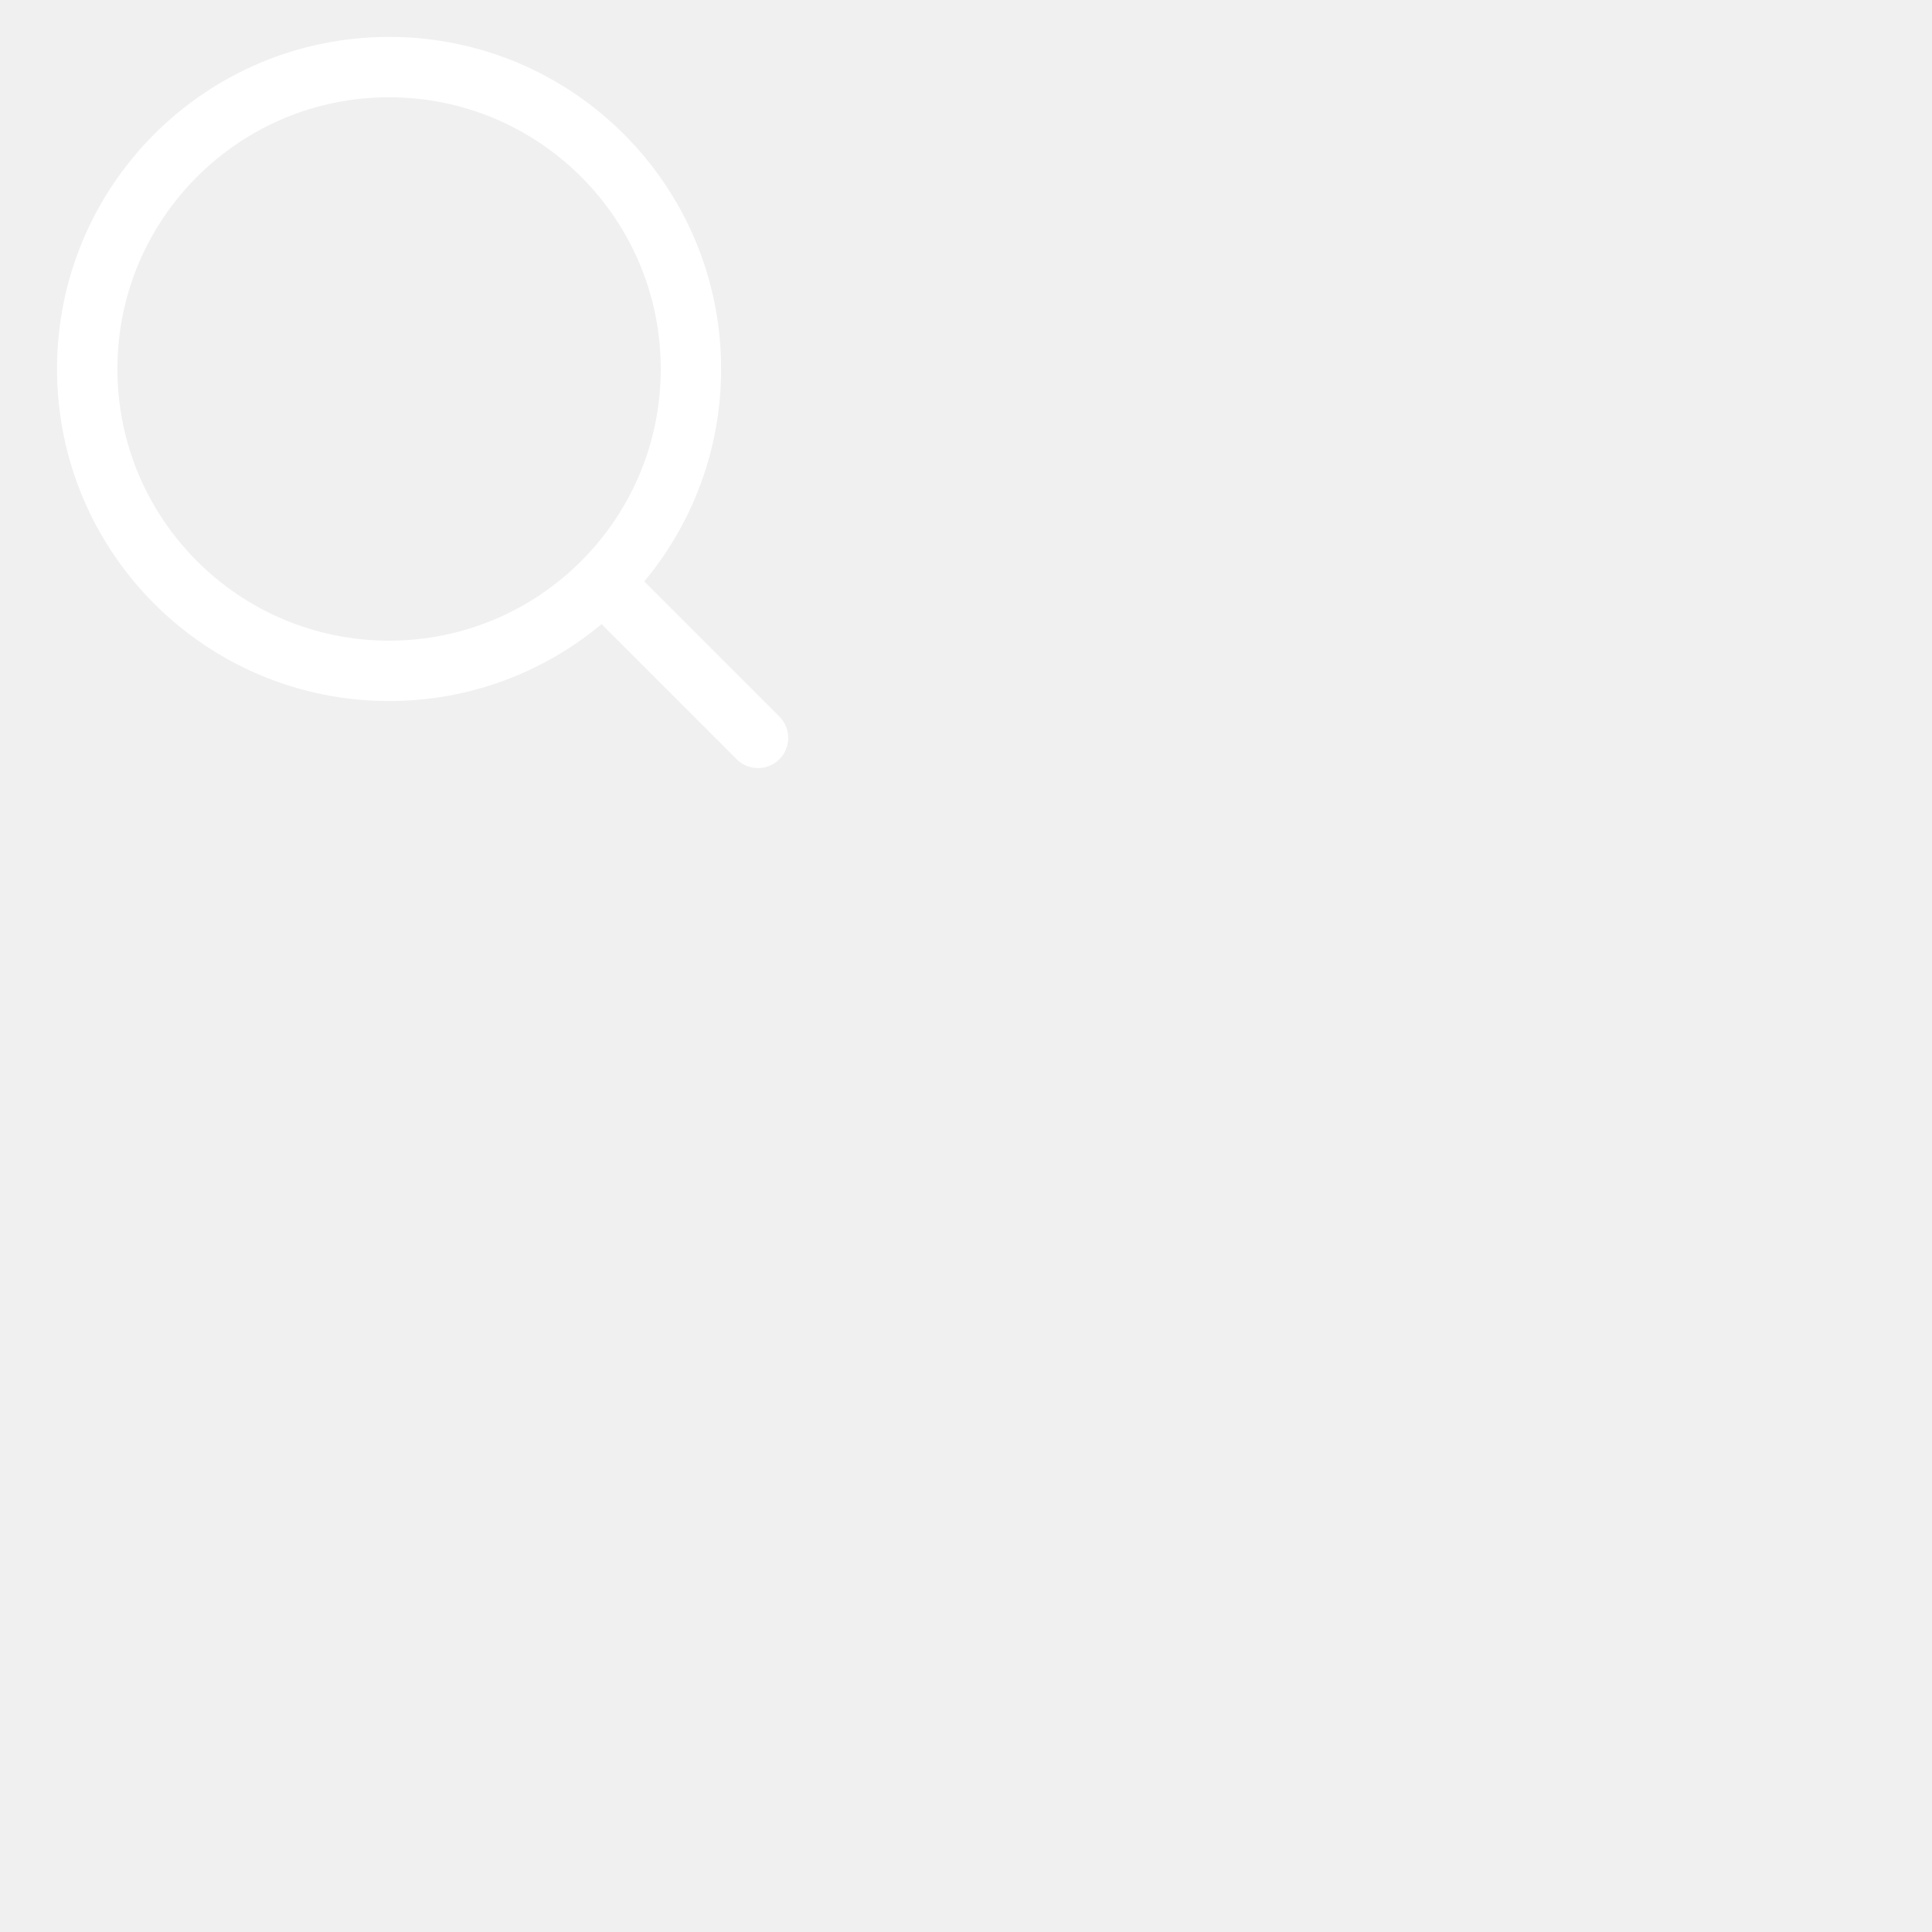
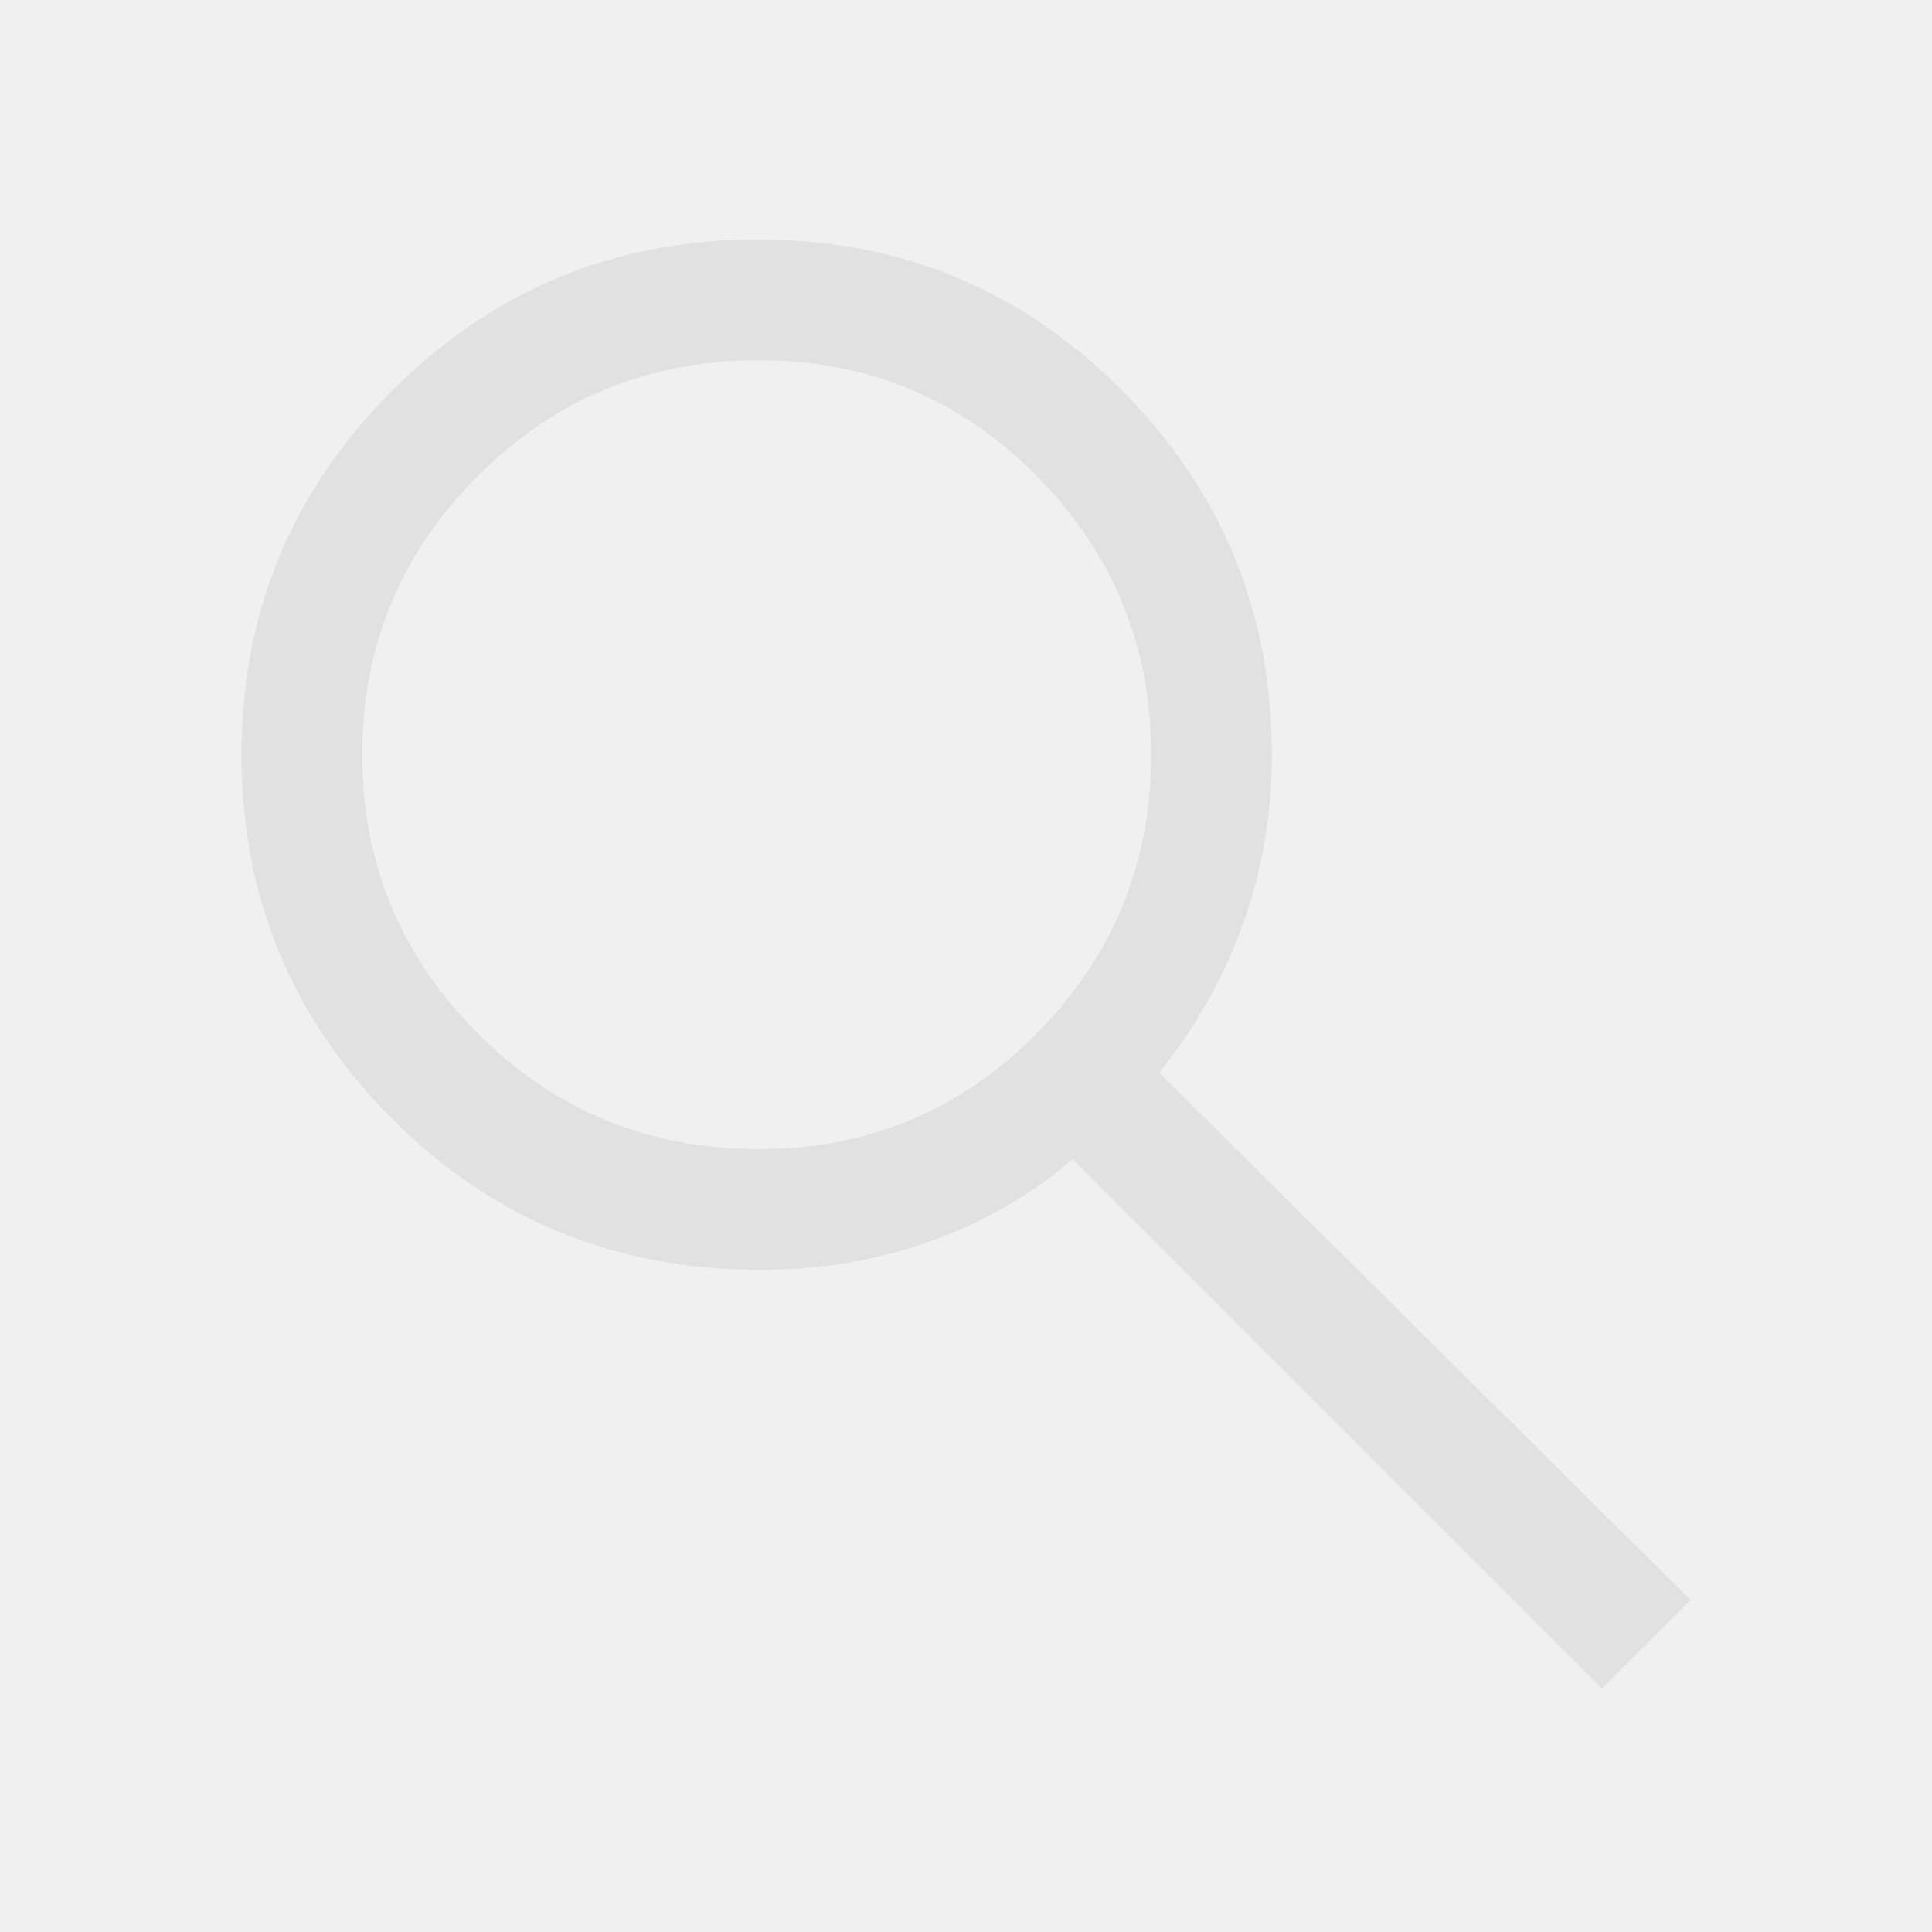
- <svg xmlns="http://www.w3.org/2000/svg" width="48" height="48" viewBox="0 0 48 48" fill="none">
-   <path d="M15.083 14.583L18.833 18.333" stroke="white" stroke-width="1.5" stroke-linecap="round" stroke-linejoin="round" />
-   <path d="M17.166 9.167C17.166 5.024 13.809 1.667 9.666 1.667C5.524 1.667 2.167 5.024 2.167 9.167C2.167 13.309 5.524 16.667 9.666 16.667C13.809 16.667 17.166 13.309 17.166 9.167Z" stroke="white" stroke-width="1.5" stroke-linejoin="round" />
+ <svg xmlns="http://www.w3.org/2000/svg" height="48px" viewBox="0 -960 960 960" width="48px" fill="#1111">
+   <path d="M796-121 533-384q-30 26-69.96 40.5Q423.08-329 378-329q-108.16 0-183.08-75Q120-479 120-585t75-181q75-75 181.5-75t181 75Q632-691 632-584.85 632-542 618-502q-14 40-42 75l264 262-44 44ZM377-389q81.25 0 138.13-57.5Q572-504 572-585t-56.87-138.5Q458.25-781 377-781q-82.08 0-139.54 57.5Q180-666 180-585t57.46 138.5Q294.92-389 377-389Z" />
</svg>
